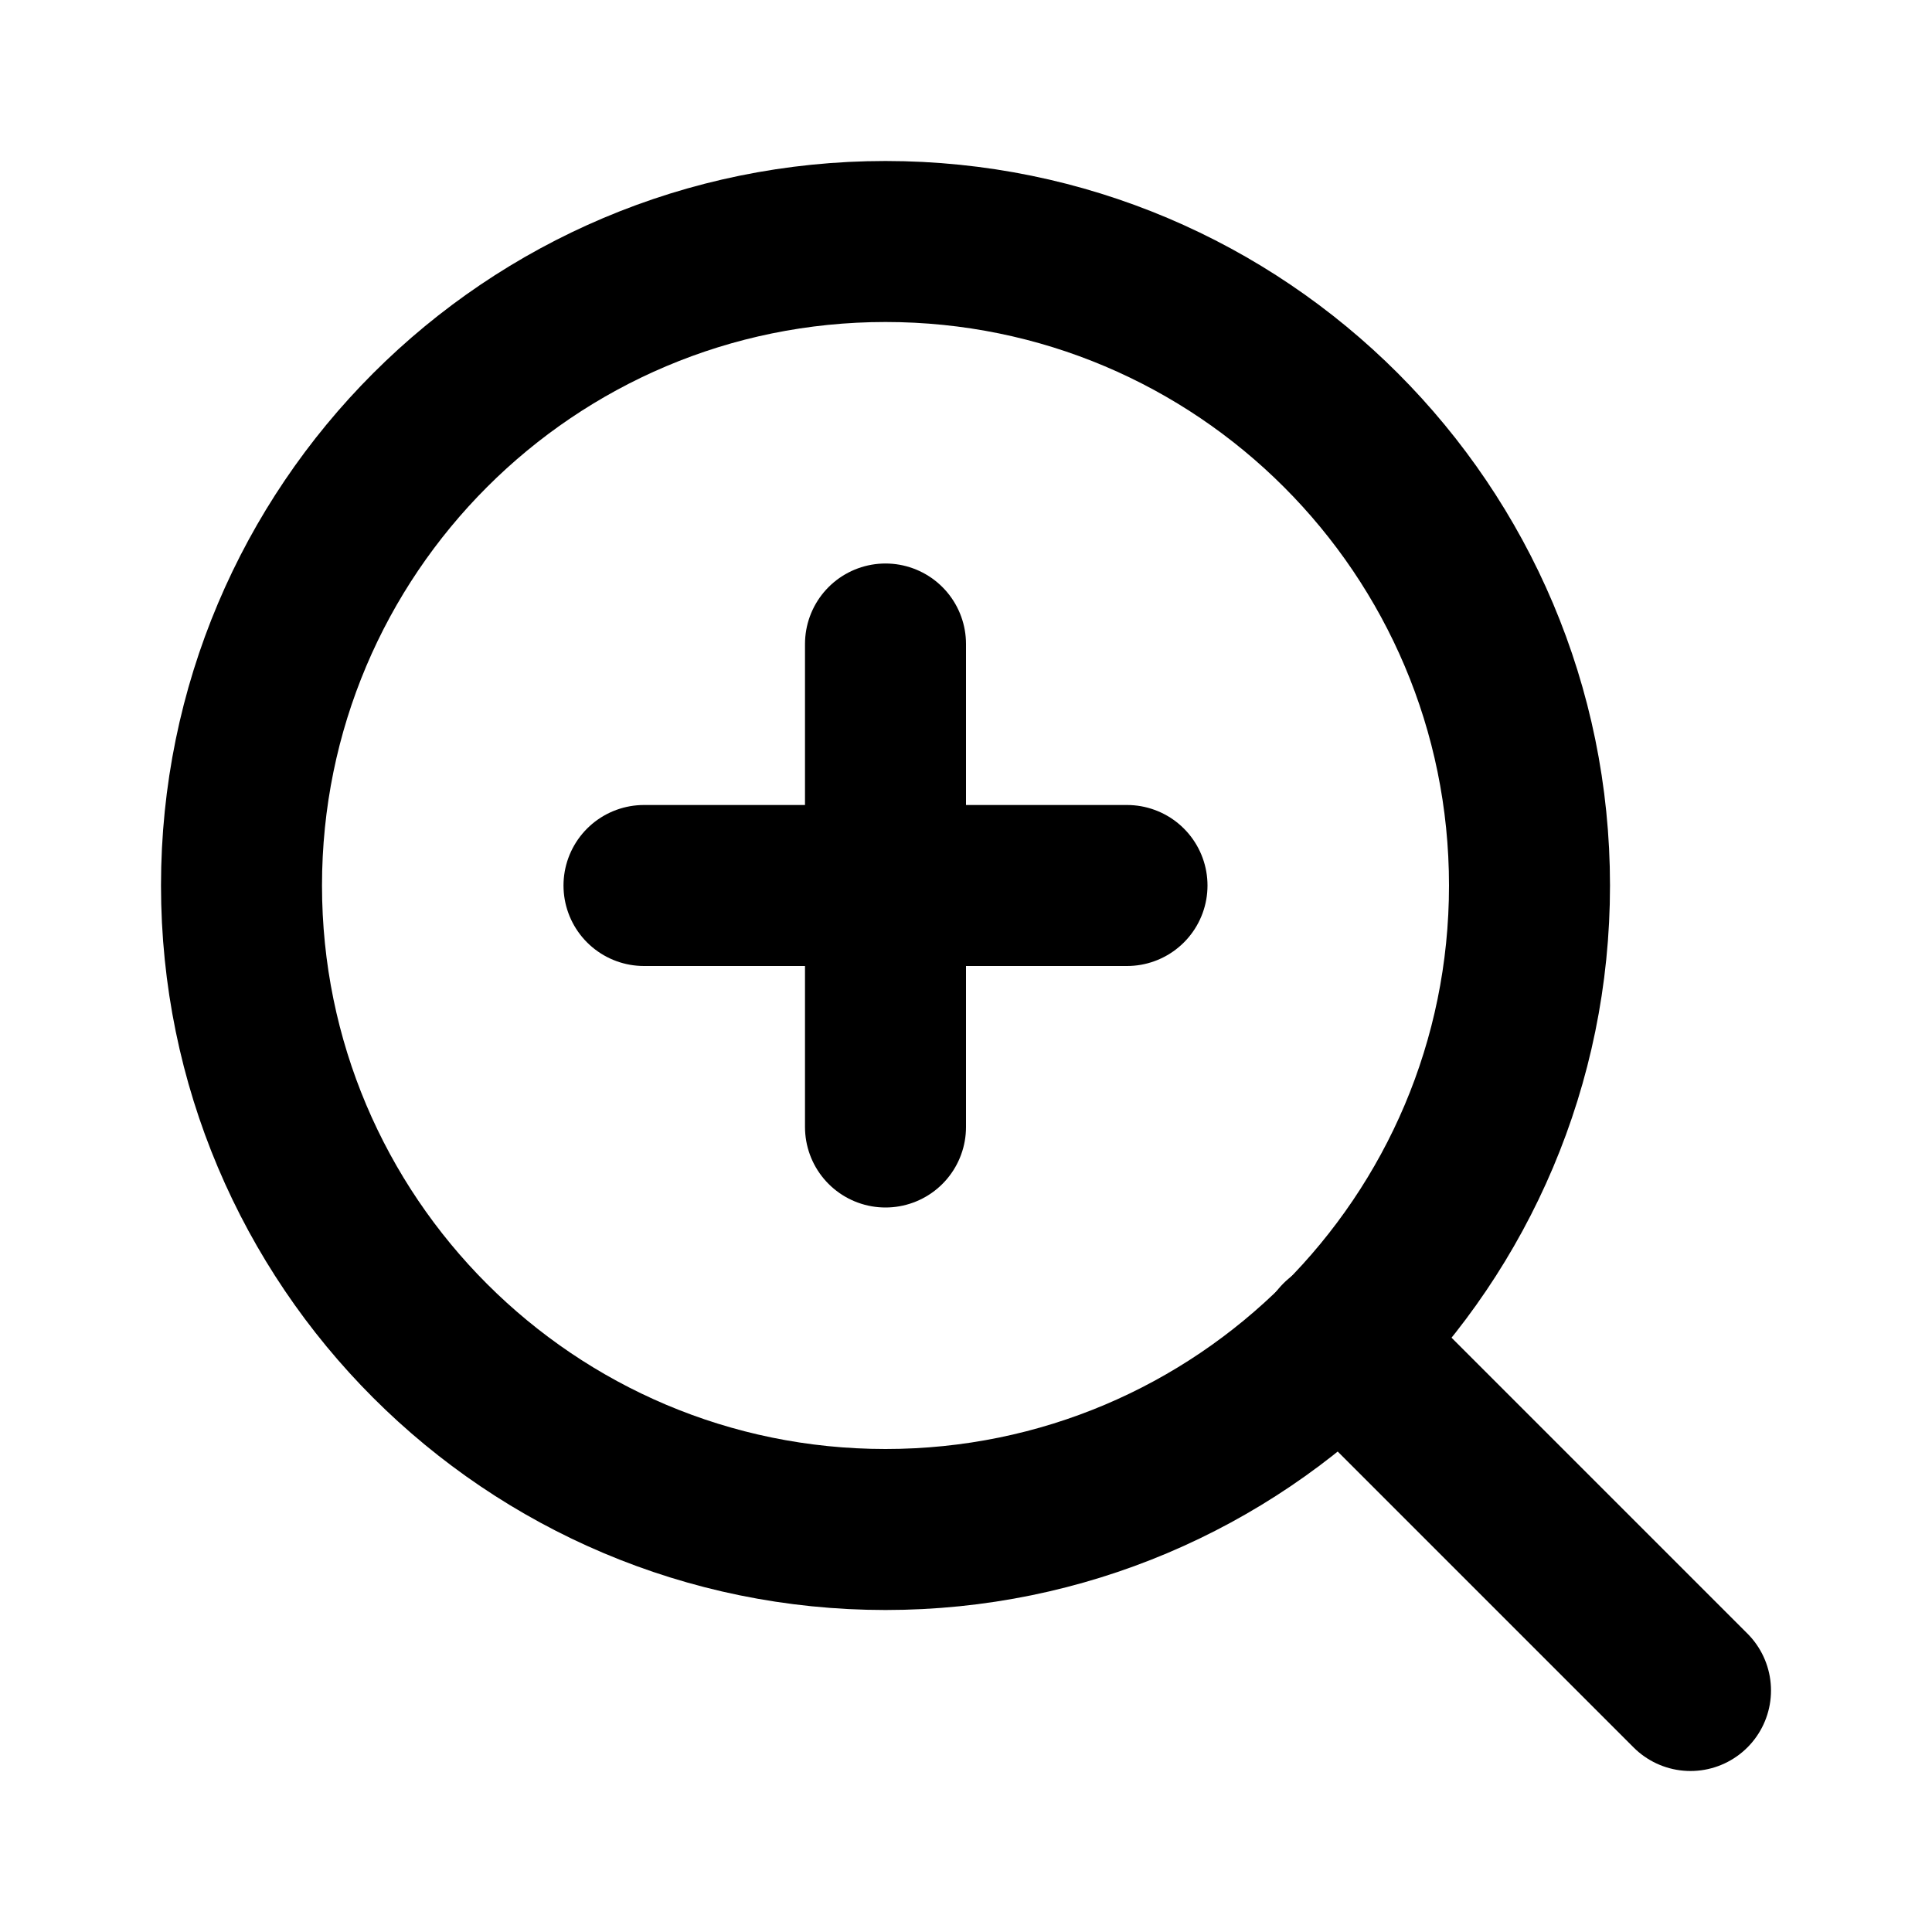
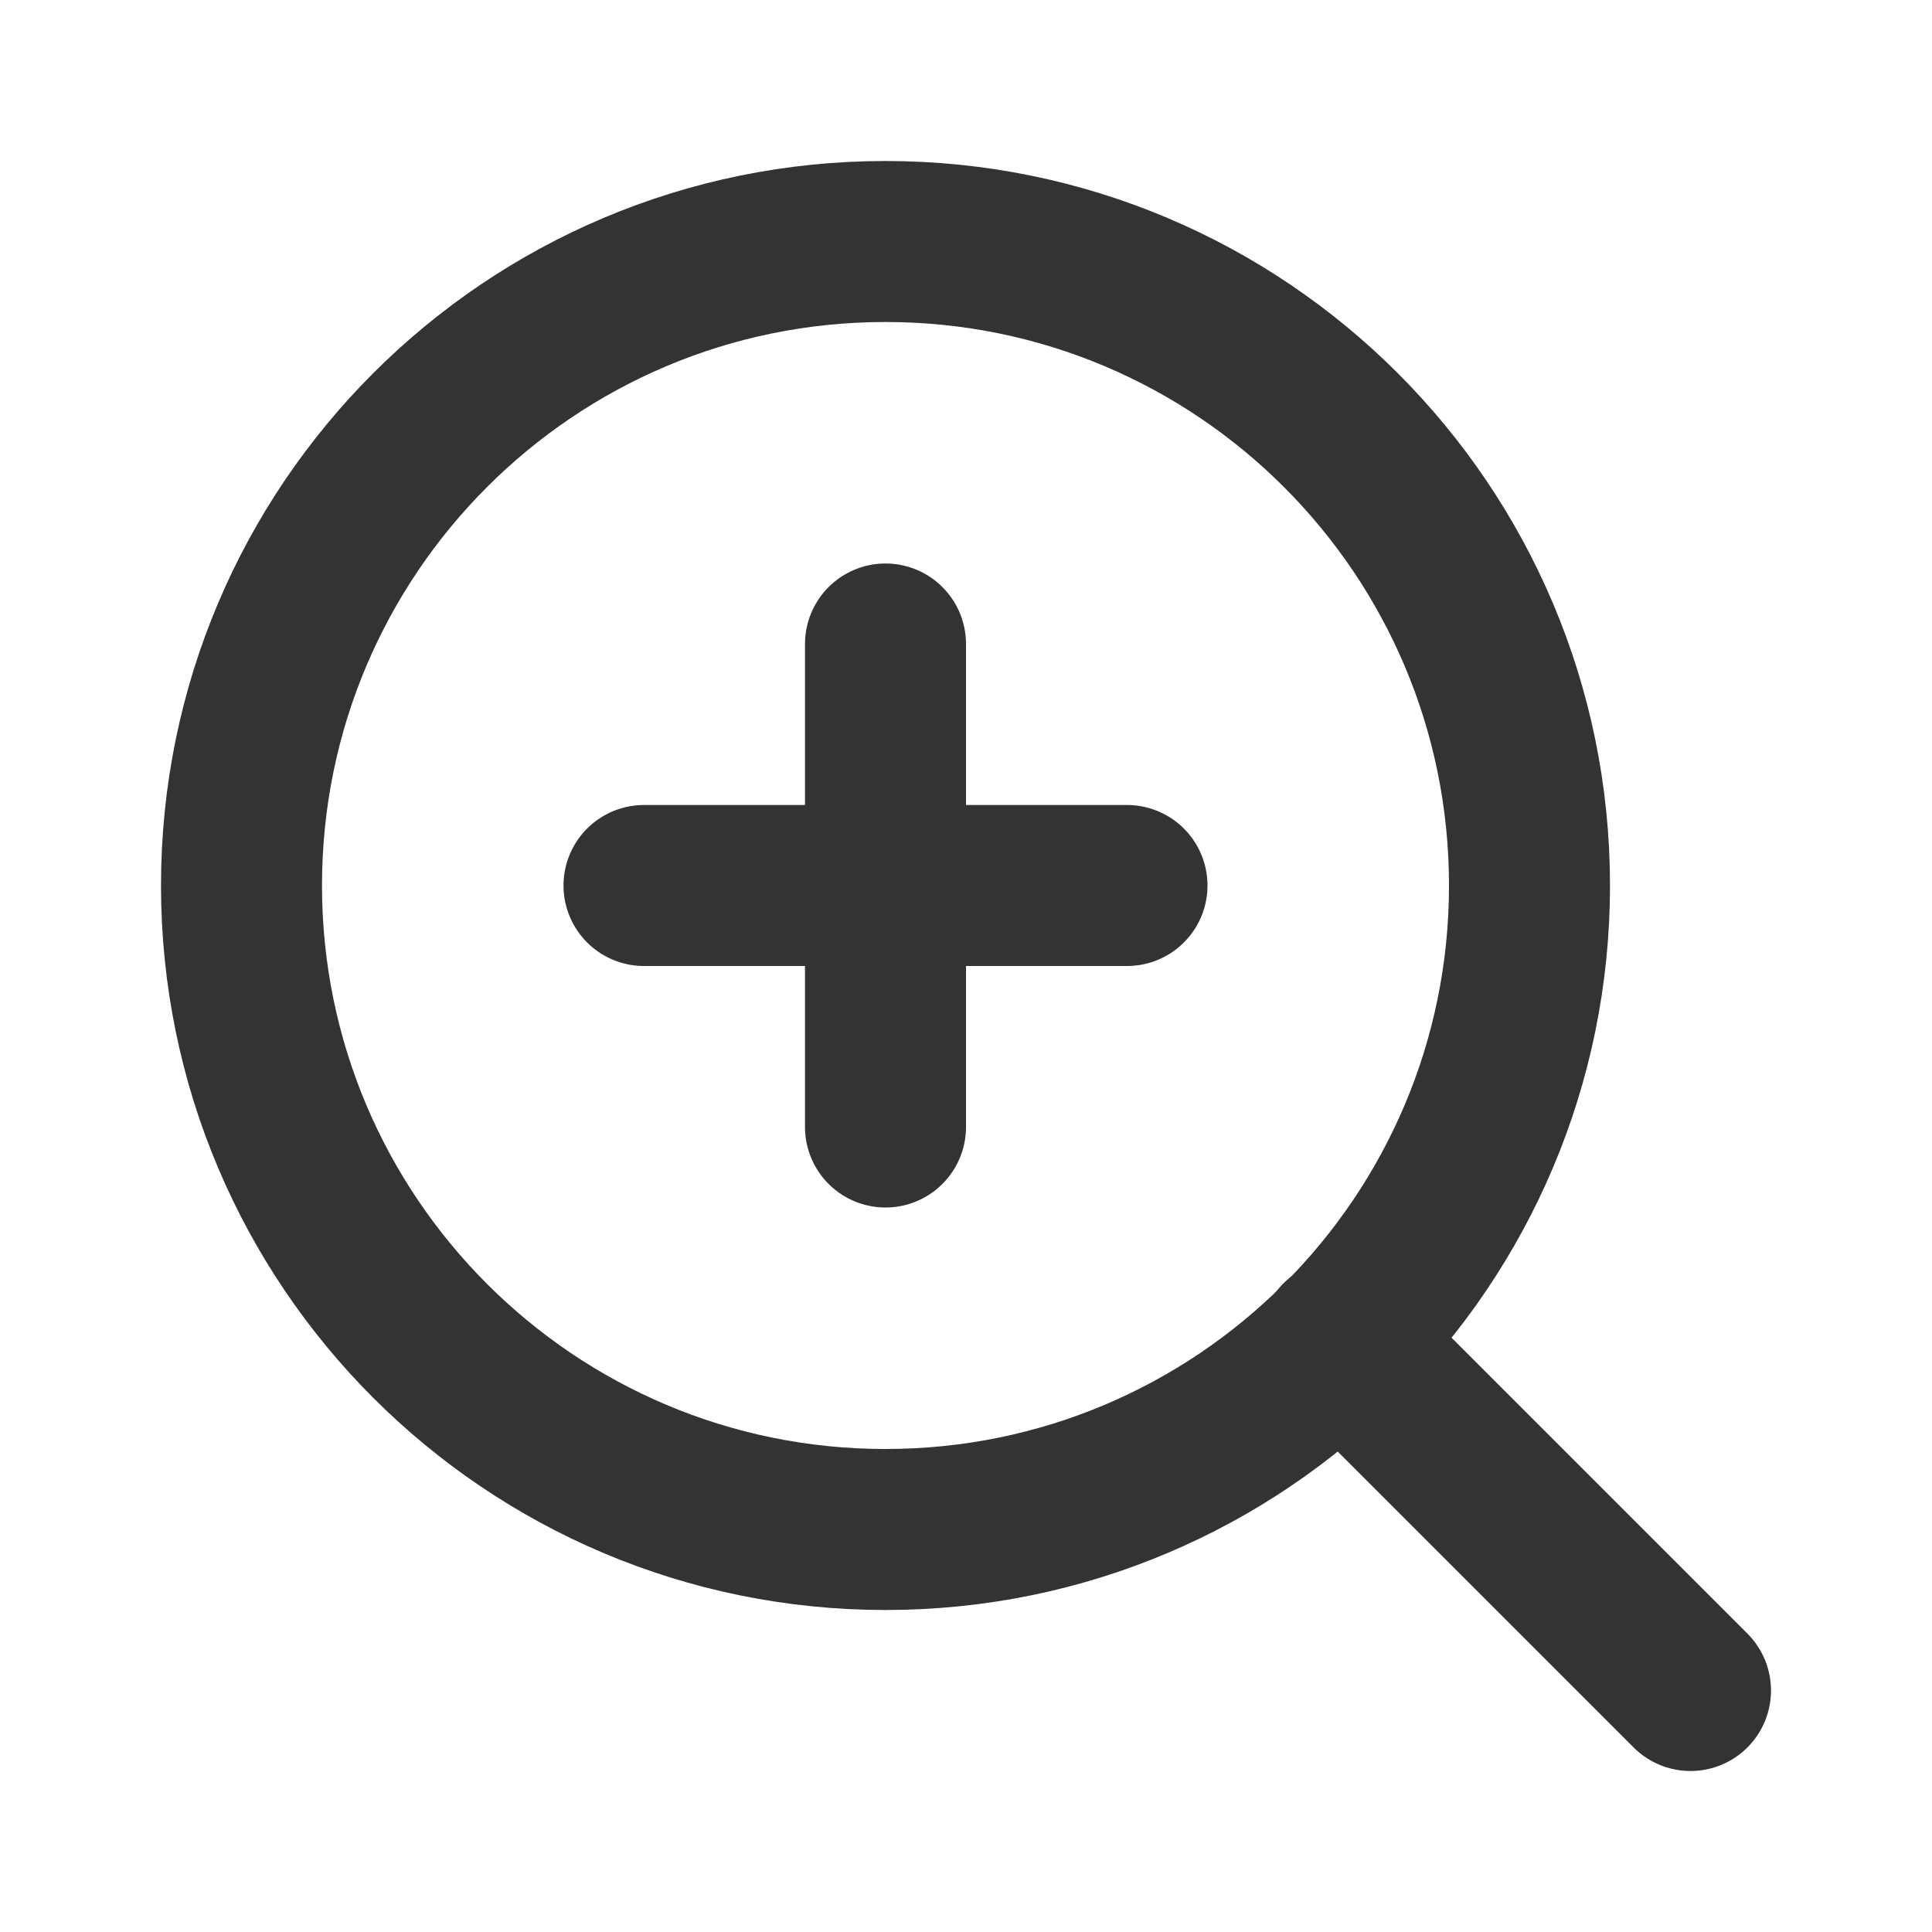
- <svg xmlns="http://www.w3.org/2000/svg" width="24" height="24" viewBox="0 0 24 24" fill="none" stroke="currentColor" stroke-width="2" stroke-linecap="round" stroke-linejoin="round">
+ <svg xmlns="http://www.w3.org/2000/svg" width="24" height="24" viewBox="0 0 24 24" fill="none" stroke="#333333" stroke-width="2" stroke-linecap="round" stroke-linejoin="round">
  <circle cx="11" cy="11" r="8" />
  <line x1="21" y1="21" x2="16.65" y2="16.65" />
  <line x1="11" y1="8" x2="11" y2="14" />
  <line x1="8" y1="11" x2="14" y2="11" />
</svg>
